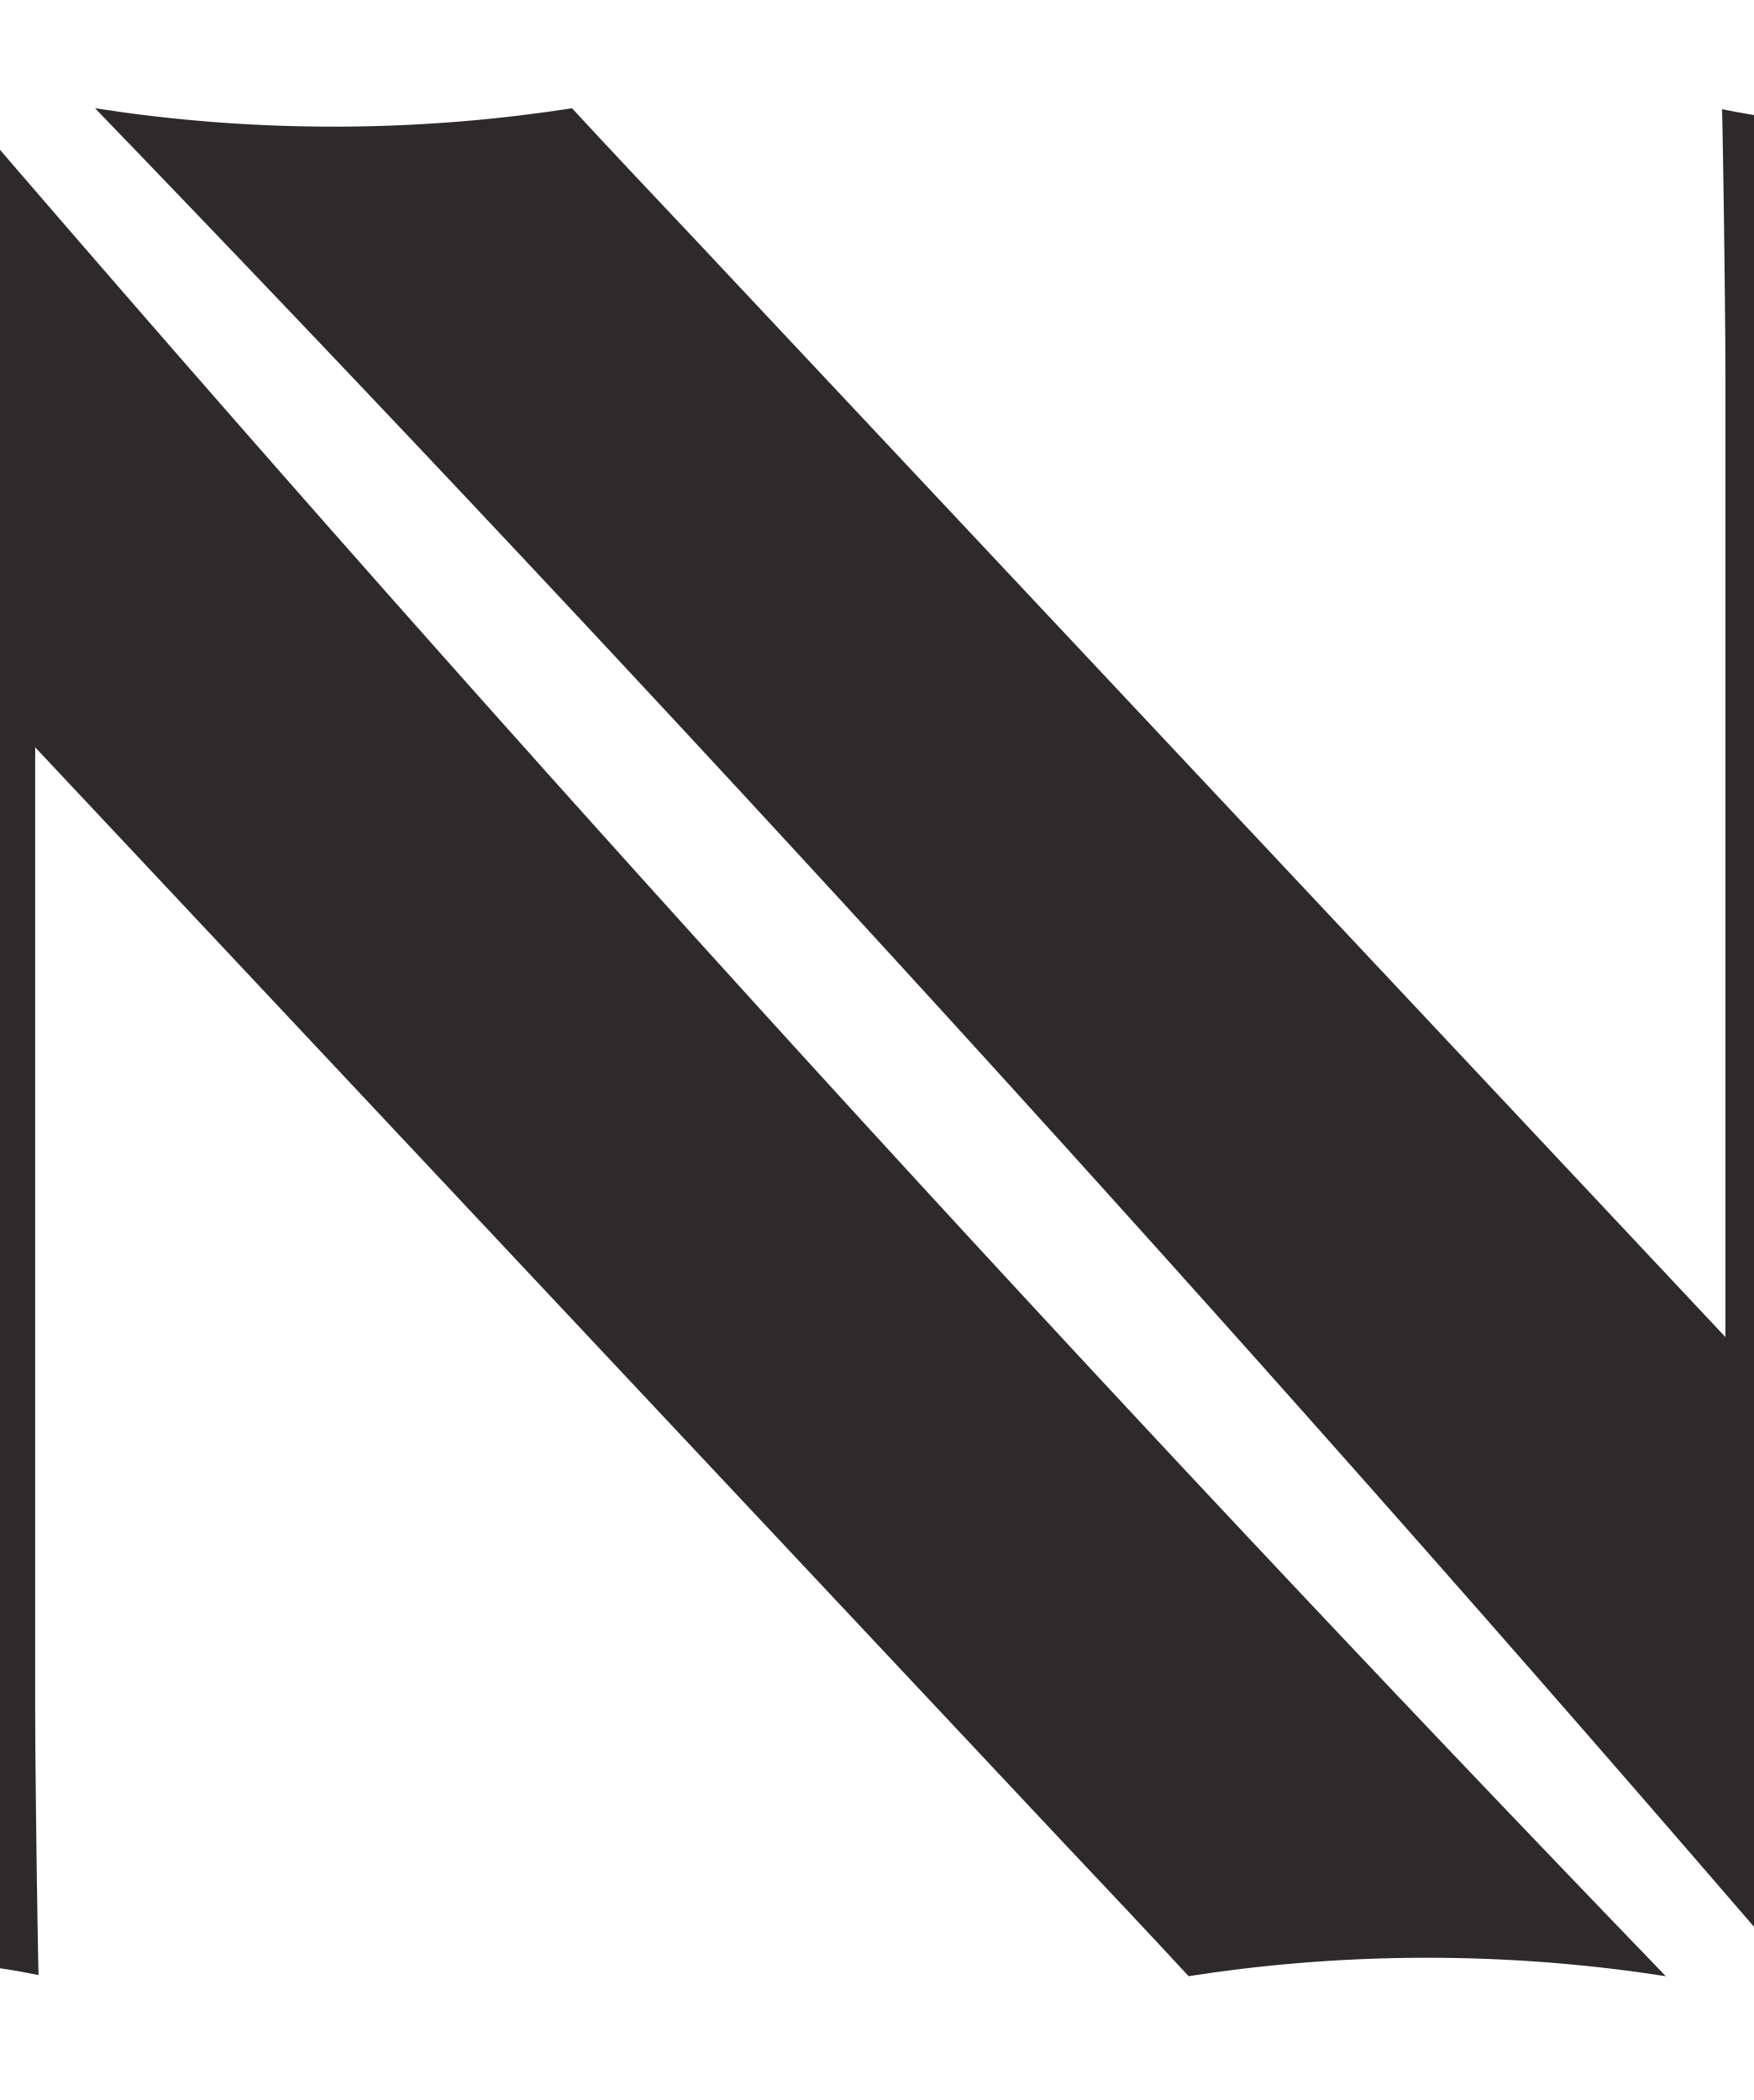
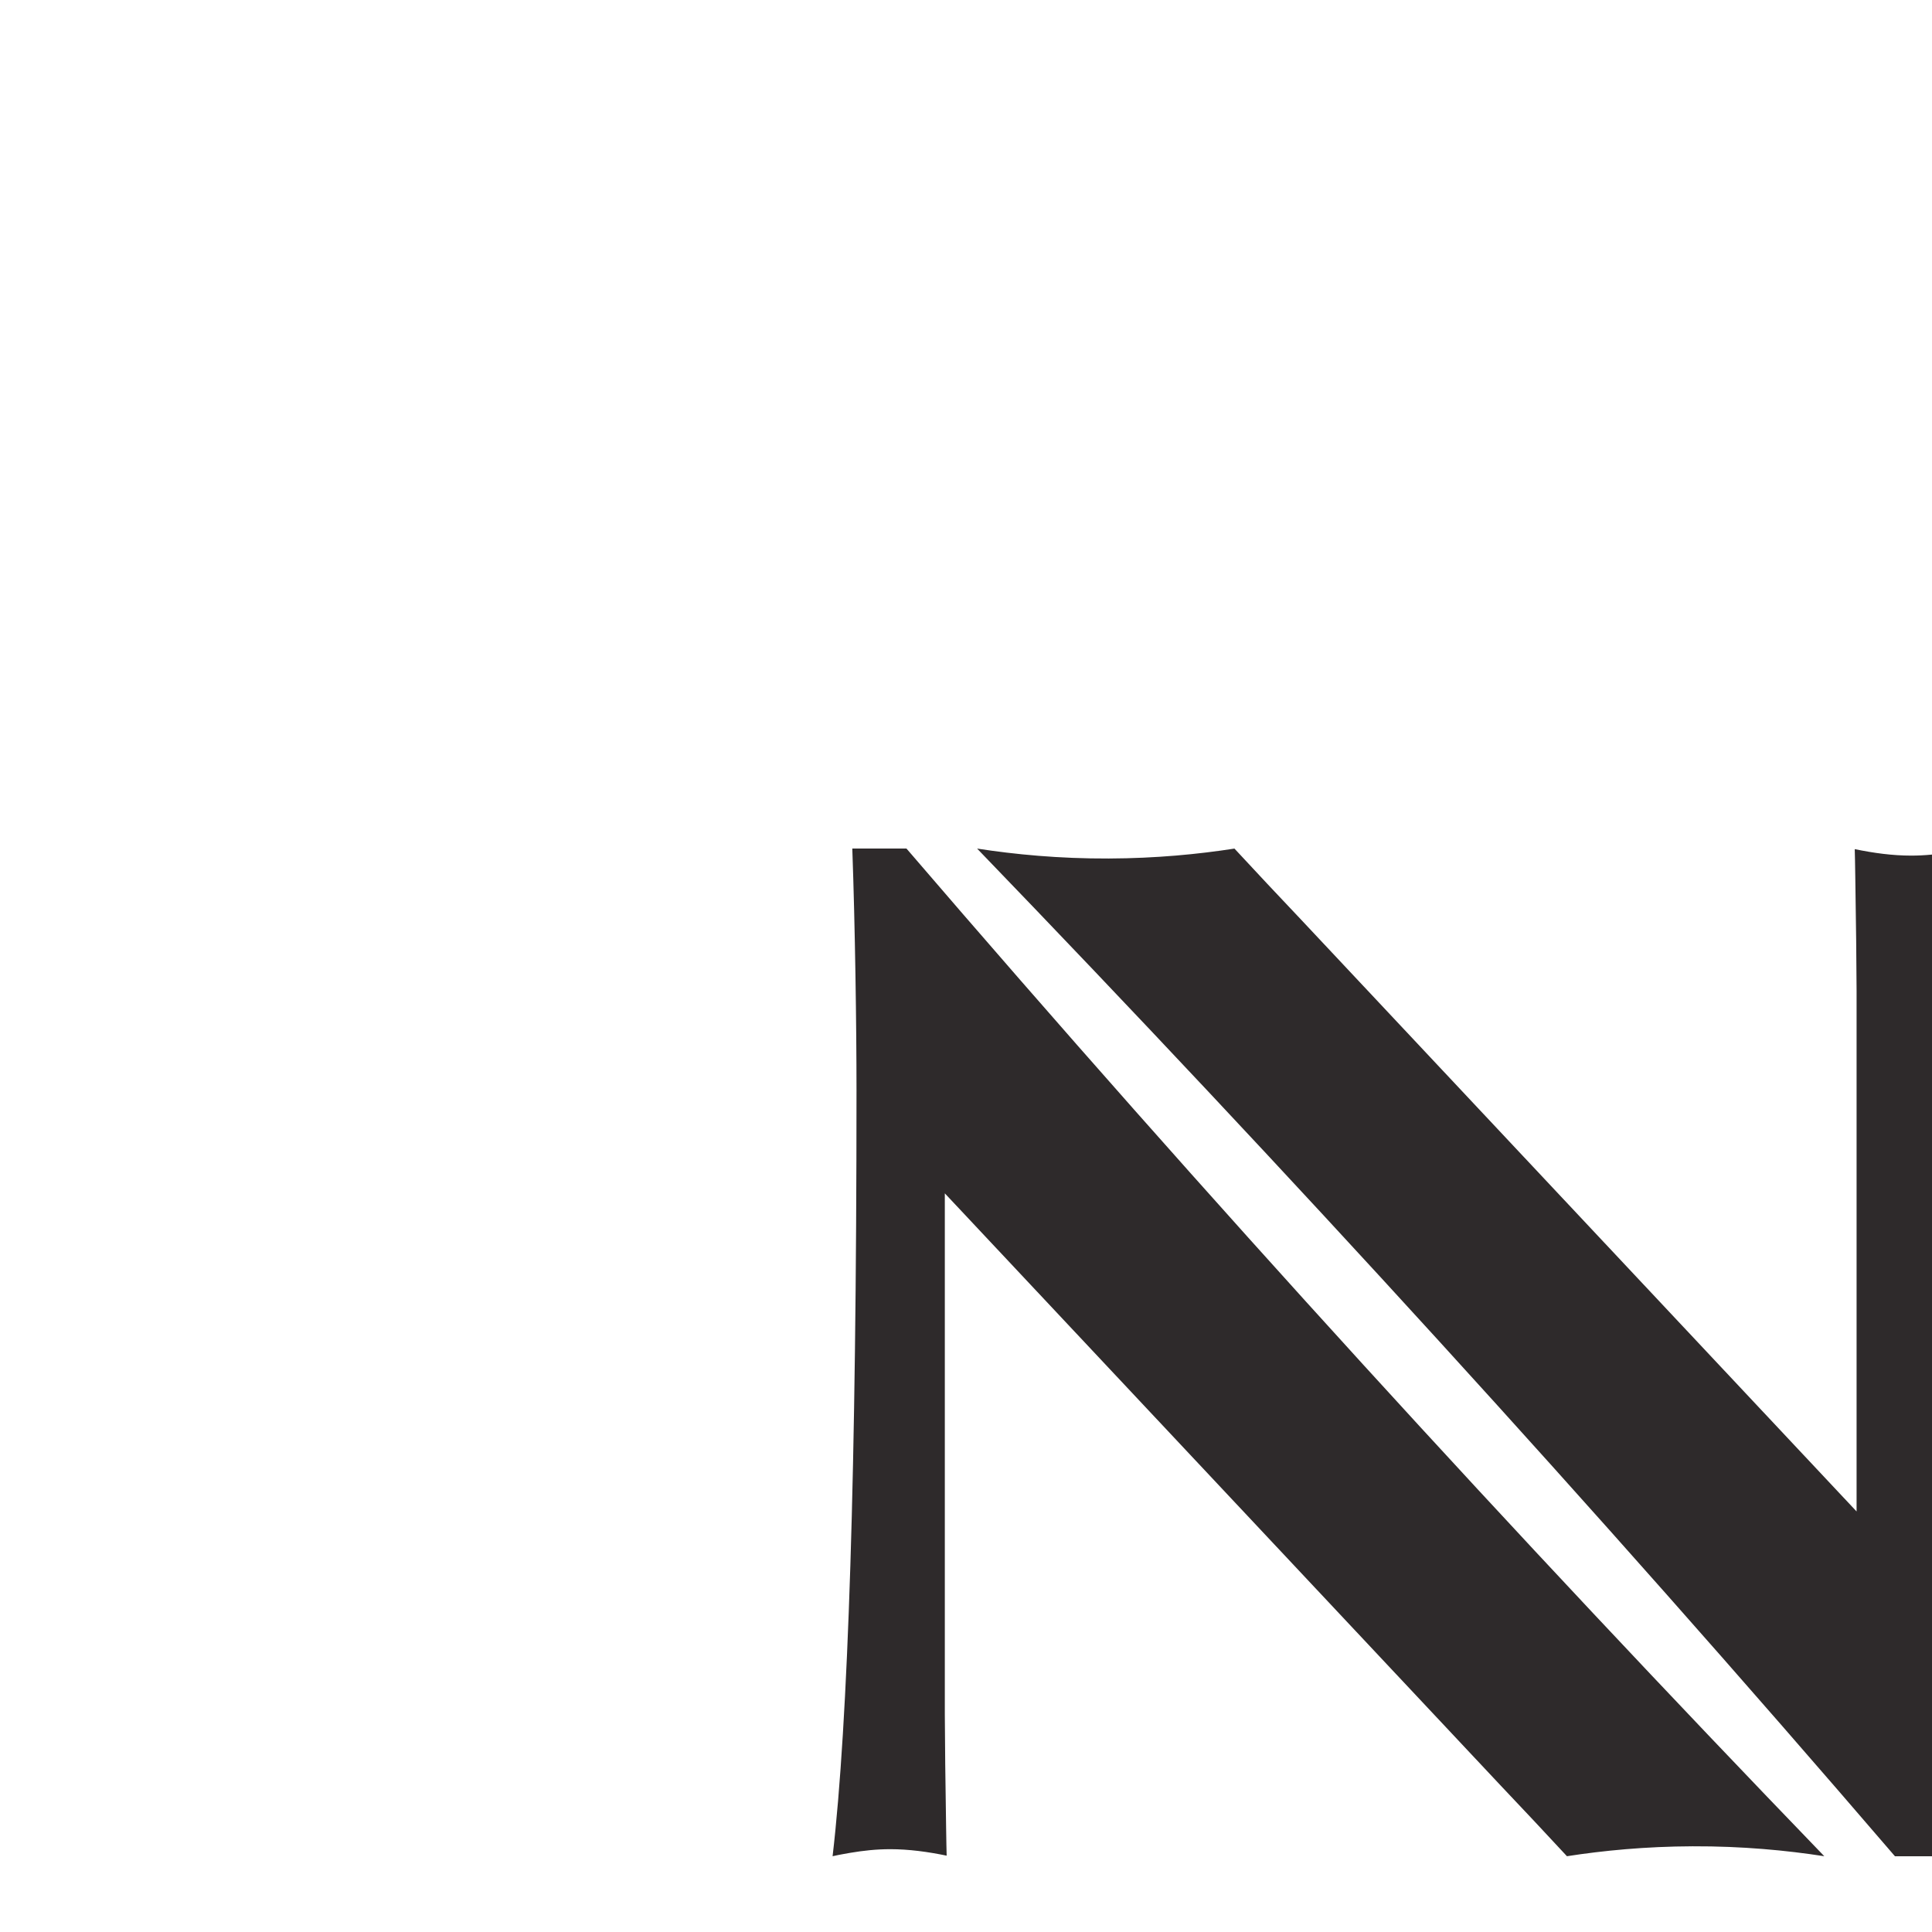
- <svg xmlns="http://www.w3.org/2000/svg" viewBox="238 -10 162 194" preserveAspectRatio="xMidYMid meet" aria-hidden="true">
+ <svg xmlns="http://www.w3.org/2000/svg" viewBox="-40 -20 800 800" preserveAspectRatio="xMidYMid meet" aria-hidden="true">
  <defs>
    <style>.n { fill: #2E2A2B; }</style>
  </defs>
  <g class="n">
-     <path d="M391.86,172.56c-6.42-1-14.02-1.73-22.54-1.7-8.1.03-15.35.74-21.52,1.7-1.87-2.02-3.75-4.04-5.66-6.07-1.9-2.02-3.81-4.05-5.74-6.09l-95.15-101.36v89.22c0,3.15.11,13.13.22,19.53.04,2.03.06,3.69.09,4.67-3.23-.66-6.44-1.11-9.67-1.11-2.36,0-4.59.24-6.88.63-.35.06-.7.11-1.05.18-.65.11-1.27.24-1.94.39,2.66-22.63,4.1-66.44,4.1-131.21,0-10.83-.24-27.87-.72-41.36h9.28c51.83,60.36,104.33,117.78,157.18,172.56Z" />
-     <path d="M246.78,0c6.42,1,14.02,1.73,22.54,1.7,8.1-.03,15.35-.74,21.52-1.7,1.87,2.02,3.75,4.04,5.66,6.07,1.9,2.02,3.81,4.05,5.74,6.09l95.15,101.36V24.29c0-3.15-.11-13.13-.22-19.53-.04-2.03-.06-3.69-.09-4.67,3.23.66,6.44,1.11,9.67,1.11,2.36,0,4.59-.24,6.88-.63.35-.06.7-.11,1.05-.18.65-.11,1.27-.24,1.94-.39-2.66,22.63-4.1,66.44-4.1,131.21,0,10.83.24,27.87.72,41.36h-9.28C352.13,112.21,299.63,54.78,246.78,0Z" />
+     <path d="M715.39,748.62c-15.53-2.41-33.89-4.19-54.51-4.11-19.59.07-37.11,1.79-52.04,4.11-4.52-4.88-9.08-9.78-13.68-14.68-4.59-4.89-9.22-9.78-13.88-14.71l-230.05-245.09v215.74c0,7.63.27,31.76.54,47.23.09,4.91.13,8.92.22,11.28-7.81-1.61-15.57-2.68-23.37-2.68-5.71,0-11.11.58-16.64,1.52-.85.13-1.69.27-2.54.45-1.56.27-3.08.58-4.68.94,6.42-54.73,9.9-160.65,9.9-317.25,0-26.18-.58-67.39-1.74-100h22.43c125.33,145.94,252.27,284.78,380.05,417.25Z" />
+     <path d="M364.61,331.38c15.53,2.41,33.89,4.19,54.51,4.11,19.59-.07,37.11-1.79,52.04-4.11,4.52,4.88,9.08,9.78,13.68,14.68,4.59,4.89,9.22,9.78,13.88,14.71l230.05,245.09v-215.74c0-7.63-.27-31.76-.54-47.23-.09-4.91-.13-8.92-.22-11.28,7.81,1.61,15.57,2.68,23.37,2.68,5.71,0,11.11-.58,16.64-1.52.85-.13,1.69-.27,2.54-.45,1.56-.27,3.08-.58,4.68-.94-6.42,54.73-9.9,160.65-9.9,317.25,0,26.18.58,67.39,1.74,100h-22.43c-125.33-145.94-252.27-284.78-380.05-417.25Z" />
  </g>
</svg>
